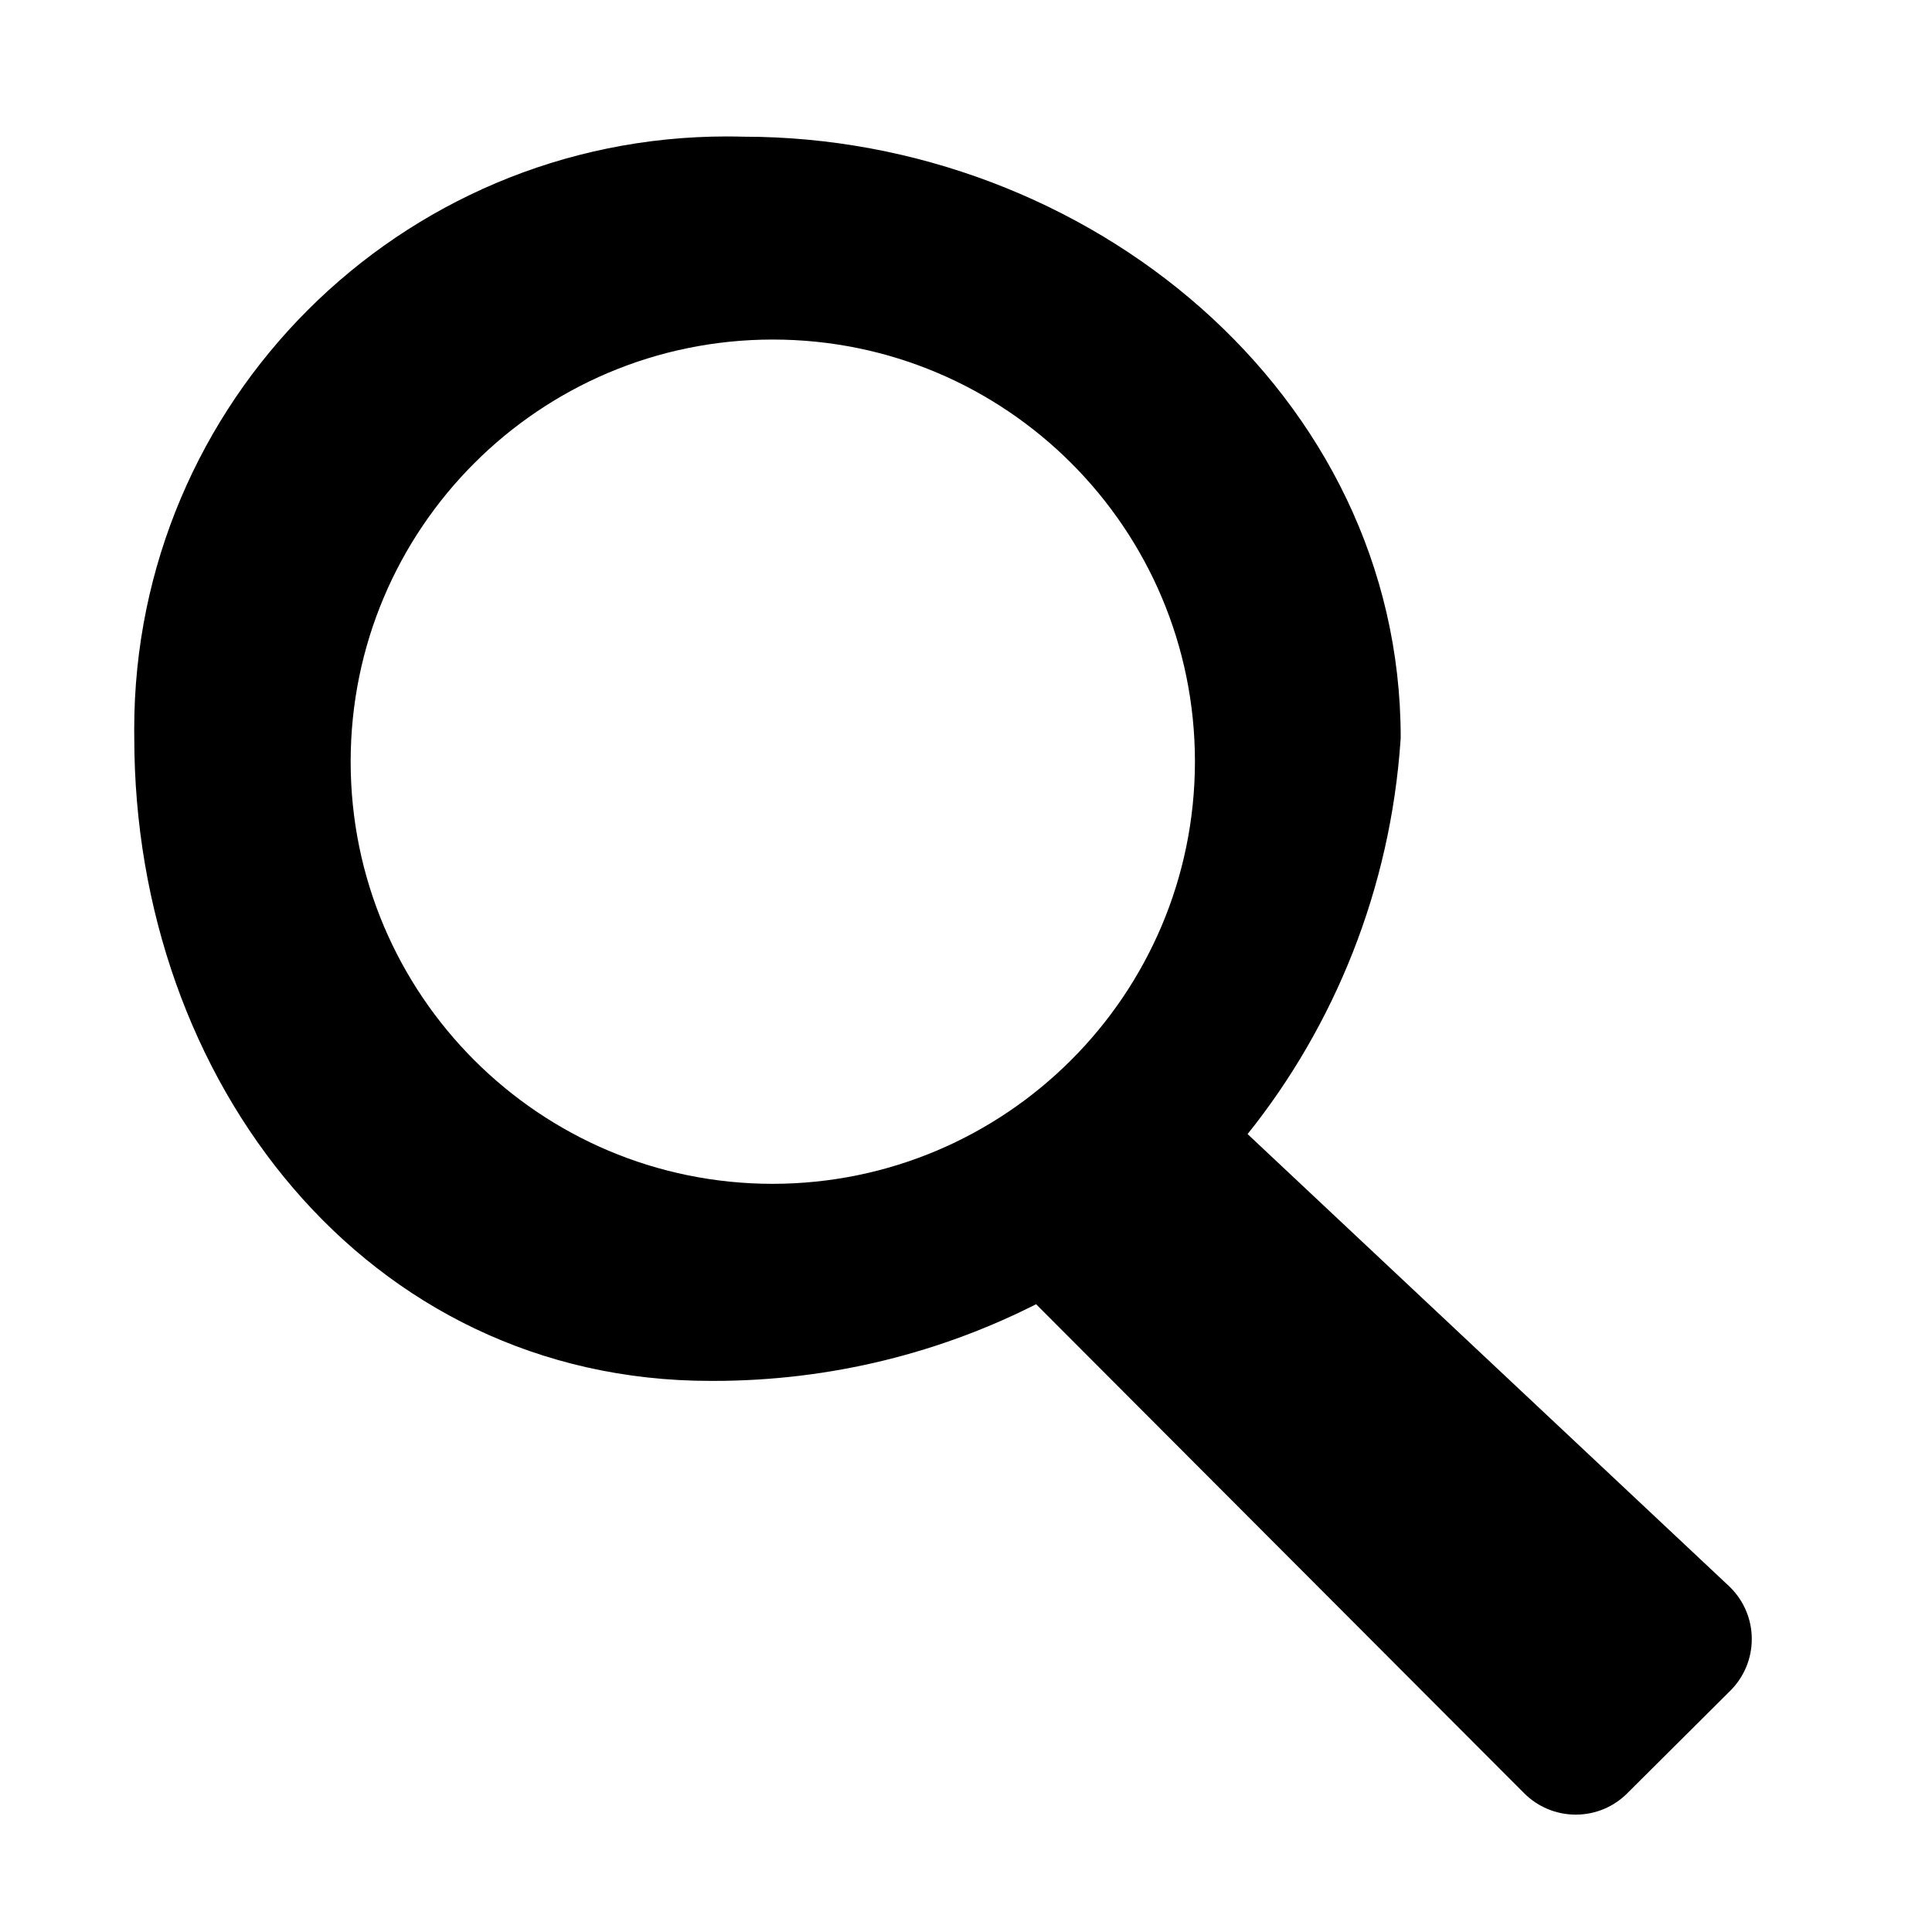
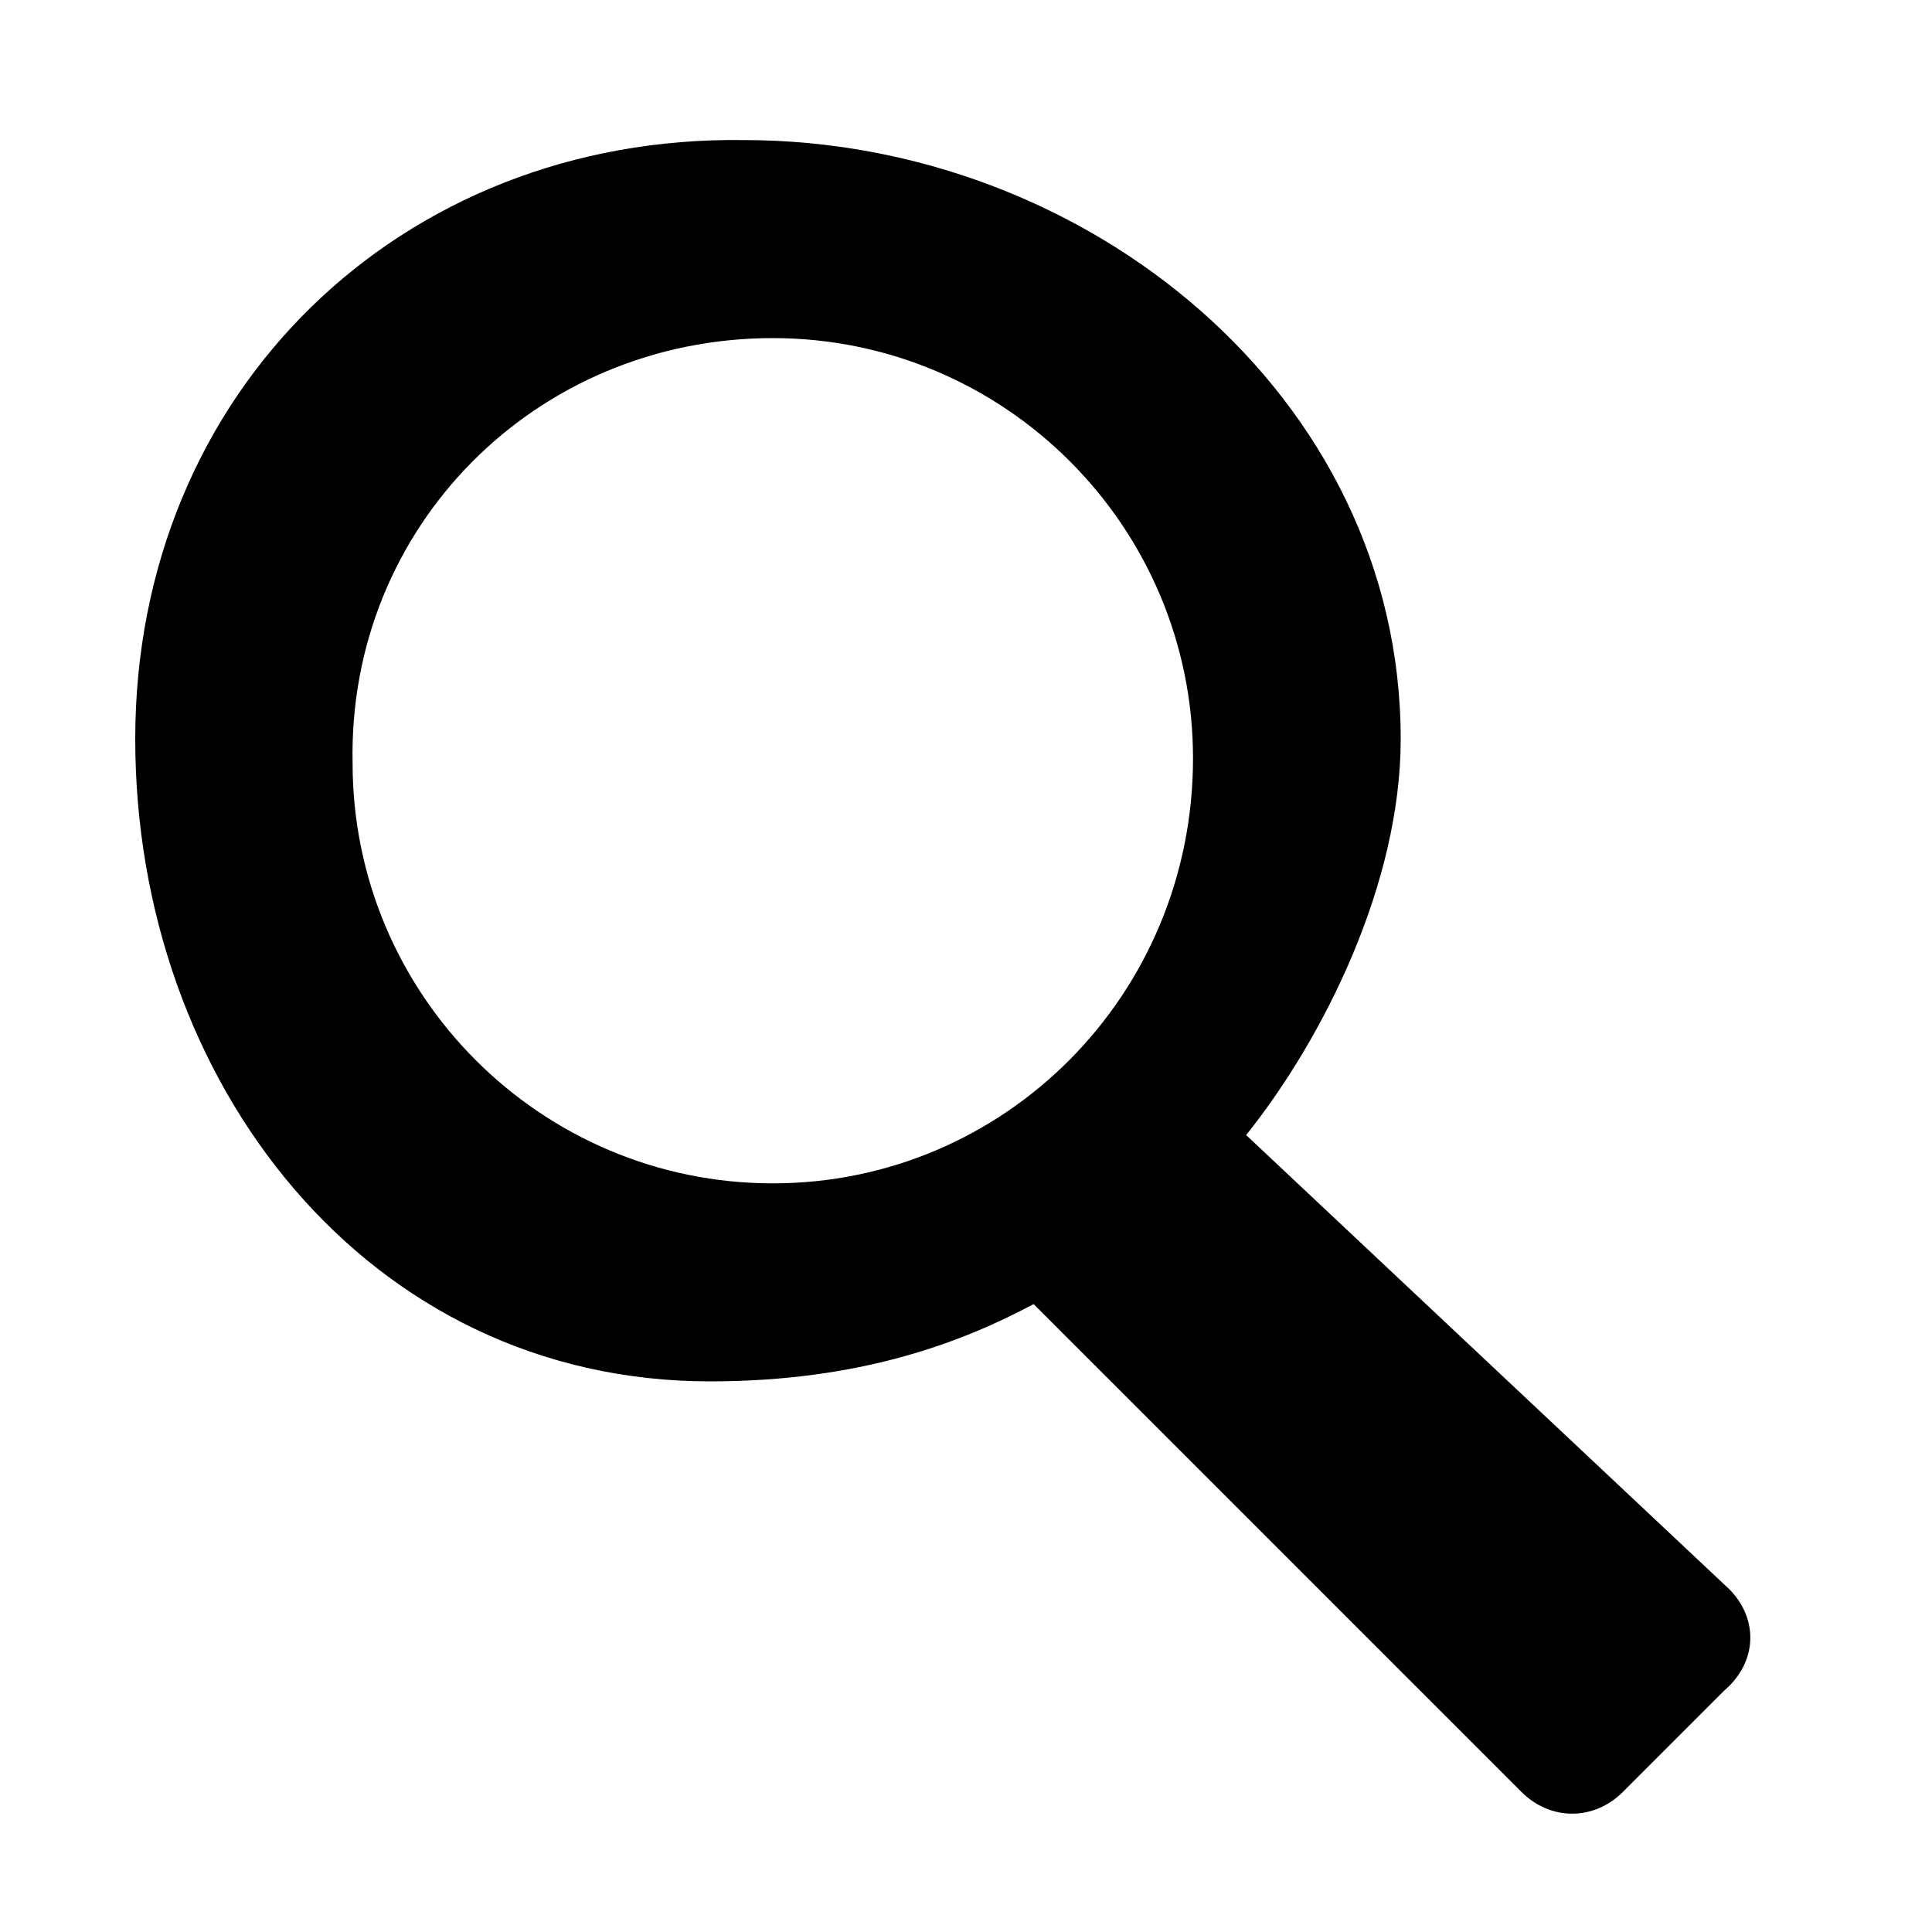
<svg xmlns="http://www.w3.org/2000/svg" version="1.1" width="32" height="32" viewBox="0 0 32 32">
-   <path d="M28.664 26.296l-8-7.512c1.439-1.798 2.367-4.061 2.534-6.532l0.002-0.036c0-5.696-5.184-9.952-10.888-9.952-0.081-0.002-0.177-0.004-0.273-0.004-5.421 0-9.816 4.395-9.816 9.816 0 0.049 0 0.098 0.001 0.147l-0-0.007c0 5.696 3.84 10.656 9.544 10.656 0.015 0 0.032 0 0.049 0 1.949 0 3.788-0.47 5.409-1.303l-0.067 0.031 8.088 8.104c0.218 0.217 0.52 0.352 0.852 0.352s0.634-0.134 0.852-0.352l-0 0 1.712-1.704c0.217-0.218 0.352-0.52 0.352-0.852s-0.134-0.634-0.352-0.852l0 0zM12.8 19.608c-3.862 0-6.992-3.13-6.992-6.992s3.13-6.992 6.992-6.992c3.862 0 6.992 3.13 6.992 6.992v0c-0.005 3.86-3.132 6.987-6.992 6.992h-0z" />
+   <path d="M28.64 26.32l-8-7.52c1.28-1.6 2.56-4.16 2.56-6.56 0-5.68-5.2-9.92-10.88-9.92-5.68-0.080-10.080 4.16-10.080 9.92 0 5.68 3.84 10.64 9.52 10.64 2.48 0 4.16-0.64 5.36-1.28l8.080 8.080c0.48 0.48 1.2 0.48 1.68 0l1.68-1.68c0.56-0.48 0.56-1.2 0.080-1.68zM12.8 19.6c-3.84 0-6.96-3.12-6.96-6.96-0.080-3.92 3.040-7.040 6.96-7.040 3.84 0 6.96 3.12 6.96 6.96 0 3.92-3.12 7.040-6.96 7.040z" />
</svg>
